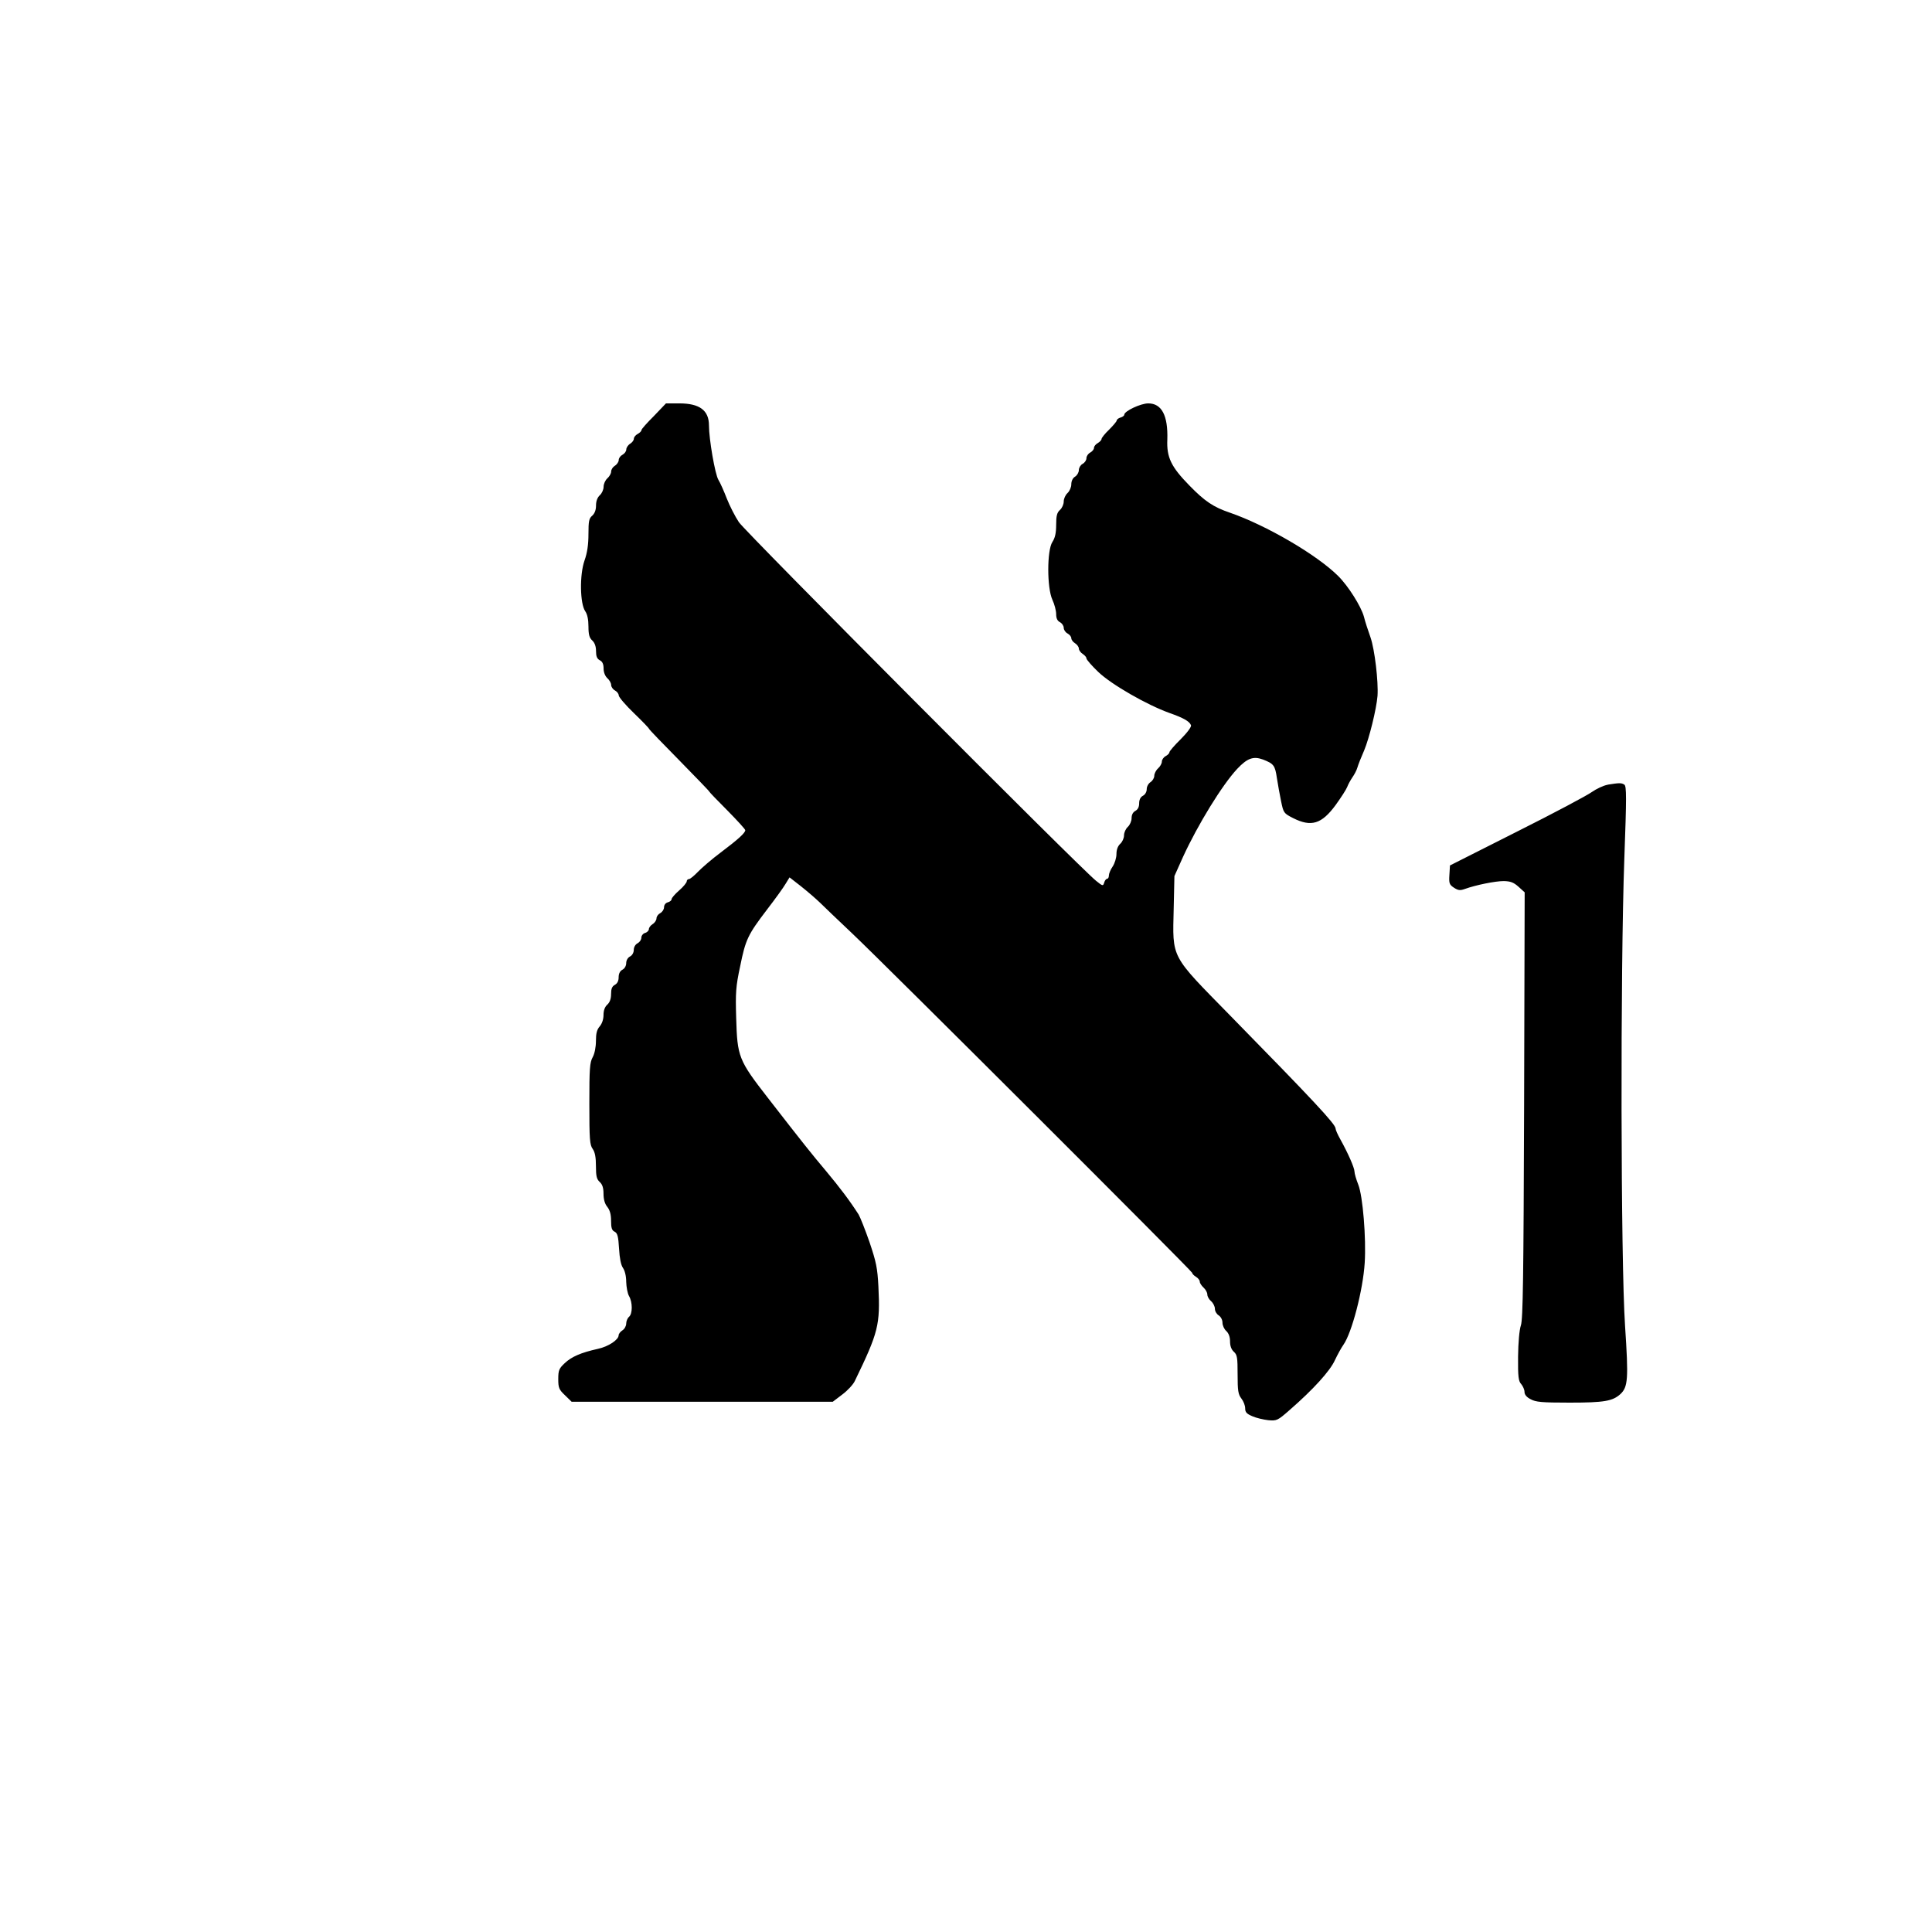
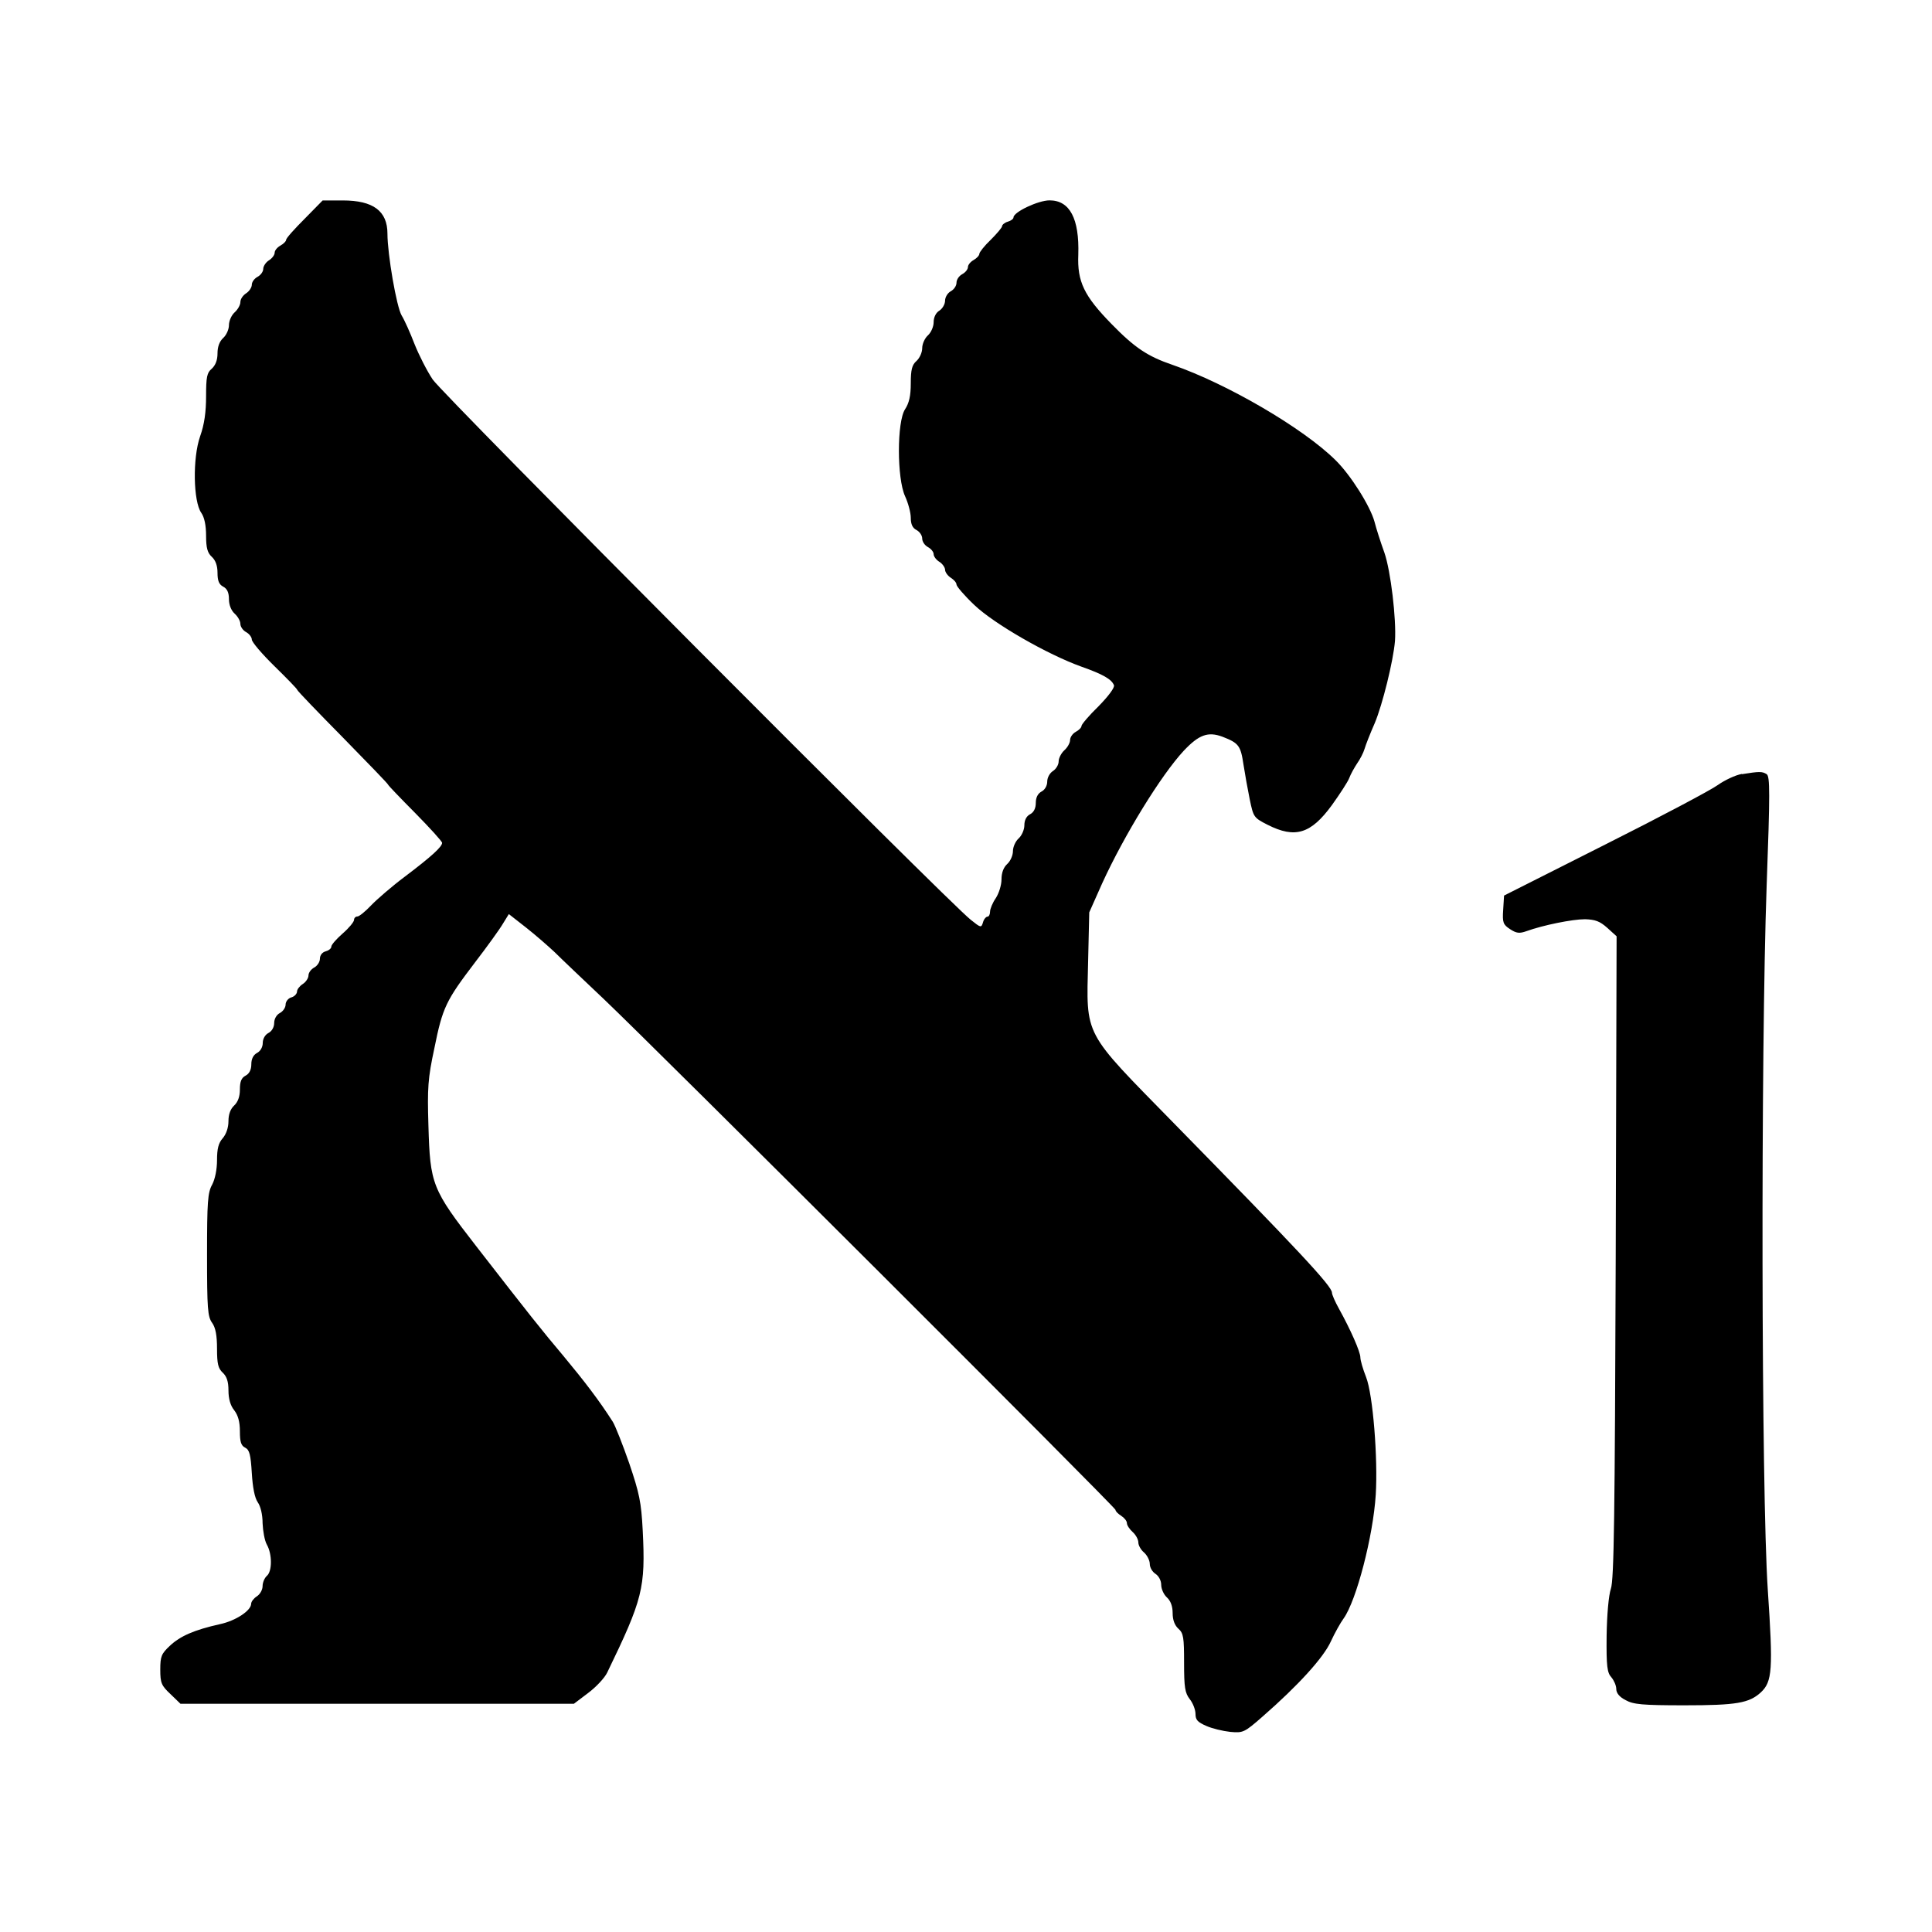
<svg xmlns="http://www.w3.org/2000/svg" viewBox="0 0 24 24" width="24" height="24">
-   <path fill="currentColor" d="M 8.123,5.168 c -0.084,0.084 -0.155,0.162 -0.155,0.176 c 0,0.012 -0.021,0.033 -0.047,0.047 s -0.047,0.04 -0.047,0.059 s -0.021,0.047 -0.047,0.063 s -0.047,0.049 -0.047,0.07 c 0,0.023 -0.021,0.052 -0.047,0.066 s -0.047,0.042 -0.047,0.066 c 0,0.021 -0.021,0.054 -0.047,0.07 s -0.047,0.047 -0.047,0.073 c 0,0.023 -0.021,0.061 -0.047,0.084 s -0.047,0.07 -0.047,0.105 s -0.021,0.082 -0.047,0.105 c -0.03,0.028 -0.047,0.073 -0.047,0.127 c 0,0.056 -0.016,0.098 -0.047,0.127 c -0.04,0.033 -0.047,0.068 -0.047,0.227 c 0,0.129 -0.014,0.232 -0.049,0.33 c -0.063,0.18 -0.056,0.537 0.009,0.63 c 0.026,0.037 0.04,0.103 0.04,0.19 c 0,0.101 0.012,0.141 0.047,0.173 c 0.03,0.028 0.047,0.073 0.047,0.131 c 0,0.066 0.012,0.096 0.047,0.115 c 0.033,0.016 0.047,0.049 0.047,0.103 c 0,0.047 0.019,0.094 0.047,0.12 c 0.026,0.023 0.047,0.061 0.047,0.084 s 0.021,0.054 0.047,0.068 s 0.047,0.042 0.047,0.061 c 0,0.021 0.084,0.12 0.188,0.22 s 0.188,0.188 0.188,0.195 s 0.169,0.183 0.375,0.391 c 0.206,0.211 0.375,0.384 0.375,0.391 c 0,0.005 0.101,0.11 0.223,0.232 c 0.122,0.124 0.223,0.234 0.223,0.246 c 0,0.033 -0.087,0.113 -0.305,0.277 c -0.11,0.082 -0.237,0.192 -0.284,0.241 s -0.096,0.089 -0.11,0.089 c -0.016,0 -0.028,0.014 -0.028,0.028 c 0,0.016 -0.042,0.068 -0.094,0.113 s -0.094,0.094 -0.094,0.108 c 0,0.016 -0.021,0.033 -0.047,0.04 c -0.028,0.007 -0.047,0.033 -0.047,0.061 c 0,0.026 -0.021,0.059 -0.047,0.073 s -0.047,0.042 -0.047,0.066 c 0,0.021 -0.021,0.054 -0.047,0.07 s -0.047,0.045 -0.047,0.061 c 0,0.019 -0.021,0.042 -0.047,0.049 s -0.047,0.035 -0.047,0.059 c 0,0.026 -0.021,0.056 -0.047,0.07 c -0.028,0.014 -0.047,0.049 -0.047,0.082 s -0.019,0.068 -0.047,0.082 s -0.047,0.049 -0.047,0.082 s -0.019,0.068 -0.047,0.082 c -0.03,0.016 -0.047,0.049 -0.047,0.094 s -0.016,0.077 -0.047,0.094 c -0.035,0.019 -0.047,0.049 -0.047,0.115 c 0,0.059 -0.016,0.103 -0.047,0.131 s -0.047,0.073 -0.047,0.129 c 0,0.054 -0.019,0.108 -0.047,0.141 c -0.035,0.04 -0.047,0.087 -0.047,0.18 c 0,0.077 -0.016,0.157 -0.04,0.202 c -0.037,0.066 -0.042,0.143 -0.042,0.579 c 0,0.443 0.005,0.511 0.042,0.562 c 0.028,0.04 0.04,0.103 0.04,0.213 c 0,0.124 0.009,0.162 0.047,0.197 c 0.033,0.03 0.047,0.073 0.047,0.145 c 0,0.07 0.016,0.127 0.047,0.164 c 0.033,0.042 0.047,0.096 0.047,0.173 c 0,0.087 0.009,0.12 0.045,0.136 c 0.035,0.019 0.045,0.059 0.054,0.209 c 0.007,0.12 0.023,0.204 0.049,0.241 c 0.023,0.033 0.04,0.101 0.04,0.173 c 0.002,0.063 0.016,0.143 0.035,0.176 c 0.045,0.077 0.045,0.22 0,0.258 c -0.019,0.016 -0.035,0.054 -0.035,0.084 s -0.021,0.068 -0.047,0.084 s -0.047,0.045 -0.047,0.061 c 0,0.056 -0.127,0.141 -0.258,0.169 c -0.211,0.047 -0.328,0.098 -0.412,0.178 c -0.07,0.066 -0.08,0.087 -0.08,0.197 s 0.009,0.131 0.084,0.202 l 0.082,0.08 l 3.244,0 l 0.117,-0.089 c 0.066,-0.049 0.136,-0.124 0.157,-0.169 c 0.293,-0.605 0.316,-0.696 0.293,-1.172 c -0.012,-0.234 -0.028,-0.307 -0.11,-0.551 c -0.054,-0.155 -0.115,-0.309 -0.136,-0.345 c -0.113,-0.176 -0.232,-0.333 -0.408,-0.544 c -0.176,-0.209 -0.277,-0.335 -0.717,-0.902 c -0.368,-0.473 -0.382,-0.513 -0.396,-0.998 c -0.009,-0.309 -0.005,-0.387 0.049,-0.637 c 0.068,-0.338 0.096,-0.394 0.335,-0.708 c 0.101,-0.131 0.204,-0.274 0.23,-0.319 l 0.049,-0.08 l 0.141,0.11 c 0.077,0.061 0.183,0.152 0.237,0.204 c 0.052,0.052 0.234,0.225 0.405,0.387 c 0.42,0.398 4.219,4.191 4.219,4.212 c 0,0.012 0.021,0.033 0.047,0.049 s 0.047,0.042 0.047,0.061 c 0,0.016 0.021,0.049 0.047,0.073 s 0.047,0.061 0.047,0.087 c 0,0.023 0.021,0.061 0.047,0.082 c 0.026,0.023 0.047,0.066 0.047,0.094 c 0,0.03 0.021,0.066 0.047,0.082 c 0.028,0.019 0.047,0.056 0.047,0.091 c 0,0.033 0.021,0.08 0.047,0.103 c 0.03,0.028 0.047,0.073 0.047,0.129 s 0.016,0.101 0.047,0.129 c 0.042,0.037 0.047,0.073 0.047,0.281 c 0,0.204 0.007,0.248 0.047,0.3 c 0.026,0.033 0.047,0.087 0.047,0.122 c 0,0.049 0.019,0.068 0.089,0.098 c 0.047,0.021 0.136,0.042 0.197,0.049 c 0.105,0.009 0.115,0.007 0.267,-0.127 c 0.293,-0.255 0.502,-0.485 0.562,-0.619 c 0.033,-0.07 0.08,-0.155 0.105,-0.19 c 0.105,-0.148 0.244,-0.68 0.265,-1.02 c 0.019,-0.302 -0.023,-0.827 -0.08,-0.97 c -0.026,-0.066 -0.047,-0.138 -0.047,-0.162 c 0,-0.047 -0.082,-0.232 -0.176,-0.401 c -0.033,-0.059 -0.059,-0.117 -0.059,-0.134 c 0,-0.054 -0.279,-0.352 -1.303,-1.397 c -0.755,-0.771 -0.722,-0.705 -0.708,-1.336 l 0.009,-0.403 l 0.108,-0.241 c 0.183,-0.398 0.485,-0.891 0.673,-1.092 c 0.124,-0.131 0.199,-0.159 0.319,-0.115 c 0.134,0.052 0.15,0.073 0.173,0.23 c 0.012,0.077 0.035,0.206 0.052,0.288 c 0.03,0.145 0.033,0.15 0.148,0.209 c 0.227,0.115 0.356,0.075 0.53,-0.162 c 0.066,-0.091 0.131,-0.192 0.143,-0.223 c 0.012,-0.033 0.042,-0.087 0.066,-0.122 c 0.023,-0.033 0.052,-0.087 0.061,-0.12 s 0.047,-0.129 0.084,-0.213 c 0.063,-0.15 0.152,-0.511 0.166,-0.677 c 0.012,-0.18 -0.035,-0.577 -0.087,-0.727 c -0.03,-0.084 -0.068,-0.199 -0.082,-0.258 c -0.035,-0.127 -0.195,-0.382 -0.321,-0.506 c -0.267,-0.265 -0.895,-0.63 -1.343,-0.785 c -0.206,-0.07 -0.312,-0.141 -0.504,-0.338 c -0.227,-0.232 -0.284,-0.349 -0.274,-0.572 c 0.009,-0.298 -0.07,-0.448 -0.237,-0.448 c -0.094,0 -0.298,0.096 -0.298,0.141 c 0,0.012 -0.021,0.028 -0.047,0.035 s -0.047,0.026 -0.047,0.037 s -0.042,0.061 -0.094,0.113 c -0.052,0.049 -0.094,0.103 -0.094,0.115 c 0,0.014 -0.021,0.037 -0.047,0.052 s -0.047,0.04 -0.047,0.059 s -0.021,0.045 -0.047,0.059 s -0.047,0.045 -0.047,0.07 s -0.021,0.056 -0.047,0.07 s -0.047,0.049 -0.047,0.077 s -0.021,0.066 -0.047,0.082 c -0.028,0.016 -0.047,0.054 -0.047,0.096 c 0,0.035 -0.021,0.084 -0.047,0.108 s -0.047,0.07 -0.047,0.105 s -0.021,0.082 -0.047,0.105 c -0.037,0.033 -0.047,0.073 -0.047,0.185 c 0,0.103 -0.014,0.162 -0.047,0.213 c -0.068,0.103 -0.068,0.57 0,0.717 c 0.026,0.056 0.047,0.136 0.047,0.178 c 0,0.052 0.014,0.084 0.047,0.101 c 0.026,0.014 0.047,0.045 0.047,0.07 s 0.021,0.056 0.047,0.07 s 0.047,0.04 0.047,0.059 s 0.021,0.047 0.047,0.063 s 0.047,0.047 0.047,0.066 s 0.021,0.049 0.047,0.066 s 0.047,0.04 0.047,0.056 c 0,0.014 0.066,0.091 0.148,0.169 c 0.162,0.155 0.602,0.408 0.884,0.509 c 0.173,0.061 0.248,0.103 0.267,0.152 c 0.007,0.019 -0.042,0.087 -0.127,0.173 c -0.077,0.075 -0.141,0.15 -0.141,0.162 c 0,0.014 -0.021,0.035 -0.047,0.049 s -0.047,0.045 -0.047,0.068 s -0.021,0.061 -0.047,0.084 s -0.047,0.066 -0.047,0.091 c 0,0.028 -0.021,0.063 -0.047,0.08 s -0.047,0.054 -0.047,0.087 s -0.019,0.068 -0.047,0.082 c -0.03,0.016 -0.047,0.049 -0.047,0.094 s -0.016,0.077 -0.047,0.094 s -0.047,0.049 -0.047,0.091 c 0,0.035 -0.021,0.084 -0.047,0.108 s -0.047,0.07 -0.047,0.105 s -0.021,0.082 -0.047,0.105 c -0.03,0.028 -0.047,0.073 -0.047,0.127 c 0,0.047 -0.021,0.115 -0.047,0.155 c -0.026,0.037 -0.047,0.089 -0.047,0.11 c 0,0.023 -0.009,0.042 -0.021,0.042 s -0.03,0.021 -0.037,0.047 c -0.014,0.047 -0.019,0.045 -0.101,-0.021 c -0.192,-0.152 -4.357,-4.334 -4.437,-4.455 c -0.047,-0.07 -0.115,-0.204 -0.15,-0.293 c -0.035,-0.091 -0.082,-0.197 -0.105,-0.234 c -0.042,-0.07 -0.117,-0.506 -0.117,-0.675 c 0,-0.188 -0.117,-0.274 -0.368,-0.274 l -0.166,0 z M 19.973,9.748 c -0.054,0.009 -0.143,0.052 -0.199,0.091 c -0.054,0.04 -0.473,0.263 -0.93,0.492 l -0.832,0.42 l -0.007,0.117 c -0.007,0.105 0,0.122 0.056,0.159 c 0.054,0.035 0.077,0.037 0.136,0.016 c 0.136,-0.049 0.377,-0.098 0.483,-0.098 c 0.084,0.002 0.122,0.016 0.183,0.07 l 0.077,0.07 l -0.007,2.644 c -0.007,2.133 -0.014,2.66 -0.04,2.735 c -0.019,0.056 -0.033,0.213 -0.035,0.389 c -0.002,0.253 0.005,0.305 0.04,0.342 c 0.021,0.026 0.04,0.068 0.04,0.096 c 0,0.033 0.026,0.066 0.077,0.091 c 0.063,0.035 0.136,0.042 0.485,0.042 c 0.429,0 0.532,-0.019 0.628,-0.105 c 0.096,-0.089 0.103,-0.188 0.059,-0.848 c -0.054,-0.809 -0.059,-4.432 -0.009,-5.805 c 0.028,-0.764 0.028,-0.9 0,-0.919 c -0.037,-0.023 -0.059,-0.023 -0.204,0" />
+   <path fill="currentColor" d="M 3.787,2.715 c -0.127,0.127 -0.233,0.244 -0.233,0.265 c 0,0.018 -0.032,0.049 -0.071,0.071 s -0.071,0.06 -0.071,0.088 s -0.032,0.071 -0.071,0.095 s -0.071,0.074 -0.071,0.106 c 0,0.035 -0.032,0.078 -0.071,0.099 s -0.071,0.064 -0.071,0.099 c 0,0.032 -0.032,0.081 -0.071,0.106 s -0.071,0.071 -0.071,0.109 c 0,0.035 -0.032,0.092 -0.071,0.127 s -0.071,0.106 -0.071,0.159 s -0.032,0.124 -0.071,0.159 c -0.046,0.042 -0.071,0.109 -0.071,0.191 c 0,0.085 -0.025,0.148 -0.071,0.191 c -0.06,0.049 -0.071,0.102 -0.071,0.342 c 0,0.194 -0.021,0.35 -0.074,0.498 c -0.095,0.272 -0.085,0.809 0.014,0.95 c 0.039,0.056 0.06,0.155 0.06,0.286 c 0,0.152 0.018,0.212 0.071,0.261 c 0.046,0.042 0.071,0.109 0.071,0.198 c 0,0.099 0.018,0.145 0.071,0.173 c 0.049,0.025 0.071,0.074 0.071,0.155 c 0,0.071 0.028,0.141 0.071,0.18 c 0.039,0.035 0.071,0.092 0.071,0.127 s 0.032,0.081 0.071,0.102 s 0.071,0.064 0.071,0.092 c 0,0.032 0.127,0.18 0.282,0.332 s 0.282,0.282 0.282,0.293 s 0.254,0.275 0.565,0.59 c 0.311,0.318 0.565,0.579 0.565,0.59 c 0,0.007 0.152,0.166 0.335,0.35 c 0.184,0.187 0.335,0.353 0.335,0.371 c 0,0.049 -0.131,0.169 -0.459,0.417 c -0.166,0.124 -0.357,0.29 -0.427,0.364 s -0.145,0.134 -0.166,0.134 c -0.025,0 -0.042,0.021 -0.042,0.042 c 0,0.025 -0.064,0.102 -0.141,0.169 s -0.141,0.141 -0.141,0.162 c 0,0.025 -0.032,0.049 -0.071,0.06 c -0.042,0.011 -0.071,0.049 -0.071,0.092 c 0,0.039 -0.032,0.088 -0.071,0.109 s -0.071,0.064 -0.071,0.099 c 0,0.032 -0.032,0.081 -0.071,0.106 s -0.071,0.067 -0.071,0.092 c 0,0.028 -0.032,0.064 -0.071,0.074 s -0.071,0.053 -0.071,0.088 c 0,0.039 -0.032,0.085 -0.071,0.106 c -0.042,0.021 -0.071,0.074 -0.071,0.124 s -0.028,0.102 -0.071,0.124 s -0.071,0.074 -0.071,0.124 s -0.028,0.102 -0.071,0.124 c -0.046,0.025 -0.071,0.074 -0.071,0.141 s -0.025,0.117 -0.071,0.141 c -0.053,0.028 -0.071,0.074 -0.071,0.173 c 0,0.088 -0.025,0.155 -0.071,0.198 s -0.071,0.109 -0.071,0.194 c 0,0.081 -0.028,0.162 -0.071,0.212 c -0.053,0.06 -0.071,0.131 -0.071,0.272 c 0,0.117 -0.025,0.237 -0.06,0.304 c -0.056,0.099 -0.064,0.215 -0.064,0.872 c 0,0.667 0.007,0.77 0.064,0.847 c 0.042,0.06 0.06,0.155 0.06,0.321 c 0,0.187 0.014,0.244 0.071,0.297 c 0.049,0.046 0.071,0.109 0.071,0.219 c 0,0.106 0.025,0.191 0.071,0.247 c 0.049,0.064 0.071,0.145 0.071,0.261 c 0,0.131 0.014,0.18 0.067,0.205 c 0.053,0.028 0.067,0.088 0.081,0.314 c 0.011,0.18 0.035,0.307 0.074,0.364 c 0.035,0.049 0.06,0.152 0.06,0.261 c 0.004,0.095 0.025,0.215 0.053,0.265 c 0.067,0.117 0.067,0.332 0,0.388 c -0.028,0.025 -0.053,0.081 -0.053,0.127 s -0.032,0.102 -0.071,0.127 s -0.071,0.067 -0.071,0.092 c 0,0.085 -0.191,0.212 -0.388,0.254 c -0.318,0.071 -0.494,0.148 -0.621,0.268 c -0.106,0.099 -0.12,0.131 -0.12,0.297 s 0.014,0.198 0.127,0.304 l 0.124,0.12 l 4.887,0 l 0.177,-0.134 c 0.099,-0.074 0.205,-0.187 0.237,-0.254 c 0.441,-0.911 0.477,-1.049 0.441,-1.765 c -0.018,-0.353 -0.042,-0.463 -0.166,-0.83 c -0.081,-0.233 -0.173,-0.466 -0.205,-0.519 c -0.169,-0.265 -0.35,-0.501 -0.614,-0.819 c -0.265,-0.314 -0.417,-0.505 -1.08,-1.359 c -0.554,-0.713 -0.576,-0.773 -0.597,-1.504 c -0.014,-0.466 -0.007,-0.583 0.074,-0.96 c 0.102,-0.508 0.145,-0.593 0.505,-1.066 c 0.152,-0.198 0.307,-0.413 0.346,-0.48 l 0.074,-0.12 l 0.212,0.166 c 0.117,0.092 0.275,0.23 0.357,0.307 c 0.078,0.078 0.353,0.339 0.611,0.583 c 0.632,0.6 6.356,6.313 6.356,6.345 c 0,0.018 0.032,0.049 0.071,0.074 s 0.071,0.064 0.071,0.092 c 0,0.025 0.032,0.074 0.071,0.109 s 0.071,0.092 0.071,0.131 c 0,0.035 0.032,0.092 0.071,0.124 c 0.039,0.035 0.071,0.099 0.071,0.141 c 0,0.046 0.032,0.099 0.071,0.124 c 0.042,0.028 0.071,0.085 0.071,0.138 c 0,0.049 0.032,0.12 0.071,0.155 c 0.046,0.042 0.071,0.109 0.071,0.194 s 0.025,0.152 0.071,0.194 c 0.064,0.056 0.071,0.109 0.071,0.424 c 0,0.307 0.011,0.374 0.071,0.452 c 0.039,0.049 0.071,0.131 0.071,0.184 c 0,0.074 0.028,0.102 0.134,0.148 c 0.071,0.032 0.205,0.064 0.297,0.074 c 0.159,0.014 0.173,0.011 0.403,-0.191 c 0.441,-0.385 0.756,-0.731 0.847,-0.932 c 0.049,-0.106 0.12,-0.233 0.159,-0.286 c 0.159,-0.222 0.367,-1.024 0.399,-1.536 c 0.028,-0.455 -0.035,-1.246 -0.12,-1.462 c -0.039,-0.099 -0.071,-0.208 -0.071,-0.244 c 0,-0.071 -0.124,-0.35 -0.265,-0.604 c -0.049,-0.088 -0.088,-0.177 -0.088,-0.201 c 0,-0.081 -0.42,-0.53 -1.963,-2.104 c -1.137,-1.162 -1.088,-1.063 -1.066,-2.013 l 0.014,-0.607 l 0.162,-0.364 c 0.275,-0.6 0.731,-1.342 1.013,-1.645 c 0.187,-0.198 0.3,-0.24 0.48,-0.173 c 0.201,0.078 0.226,0.109 0.261,0.346 c 0.018,0.117 0.053,0.311 0.078,0.434 c 0.046,0.219 0.049,0.226 0.222,0.314 c 0.342,0.173 0.537,0.113 0.798,-0.244 c 0.099,-0.138 0.198,-0.29 0.215,-0.335 c 0.018,-0.049 0.064,-0.131 0.099,-0.184 c 0.035,-0.049 0.078,-0.131 0.092,-0.18 s 0.071,-0.194 0.127,-0.321 c 0.095,-0.226 0.23,-0.77 0.251,-1.02 c 0.018,-0.272 -0.053,-0.869 -0.131,-1.095 c -0.046,-0.127 -0.102,-0.3 -0.124,-0.388 c -0.053,-0.191 -0.293,-0.576 -0.484,-0.763 c -0.403,-0.399 -1.349,-0.95 -2.023,-1.183 c -0.311,-0.106 -0.47,-0.212 -0.759,-0.508 c -0.342,-0.35 -0.427,-0.526 -0.413,-0.862 c 0.014,-0.448 -0.106,-0.674 -0.357,-0.674 c -0.141,0 -0.448,0.145 -0.448,0.212 c 0,0.018 -0.032,0.042 -0.071,0.053 s -0.071,0.039 -0.071,0.056 s -0.064,0.092 -0.141,0.169 c -0.078,0.074 -0.141,0.155 -0.141,0.173 c 0,0.021 -0.032,0.056 -0.071,0.078 s -0.071,0.06 -0.071,0.088 s -0.032,0.067 -0.071,0.088 s -0.071,0.067 -0.071,0.106 s -0.032,0.085 -0.071,0.106 s -0.071,0.074 -0.071,0.117 s -0.032,0.099 -0.071,0.124 c -0.042,0.025 -0.071,0.081 -0.071,0.145 c 0,0.053 -0.032,0.127 -0.071,0.162 s -0.071,0.106 -0.071,0.159 s -0.032,0.124 -0.071,0.159 c -0.056,0.049 -0.071,0.109 -0.071,0.279 c 0,0.155 -0.021,0.244 -0.071,0.321 c -0.102,0.155 -0.102,0.858 0,1.08 c 0.039,0.085 0.071,0.205 0.071,0.268 c 0,0.078 0.021,0.127 0.071,0.152 c 0.039,0.021 0.071,0.067 0.071,0.106 s 0.032,0.085 0.071,0.106 s 0.071,0.06 0.071,0.088 s 0.032,0.071 0.071,0.095 s 0.071,0.071 0.071,0.099 s 0.032,0.074 0.071,0.099 s 0.071,0.06 0.071,0.085 c 0,0.021 0.099,0.138 0.222,0.254 c 0.244,0.233 0.907,0.614 1.331,0.766 c 0.261,0.092 0.374,0.155 0.403,0.23 c 0.011,0.028 -0.064,0.131 -0.191,0.261 c -0.117,0.113 -0.212,0.226 -0.212,0.244 c 0,0.021 -0.032,0.053 -0.071,0.074 s -0.071,0.067 -0.071,0.102 s -0.032,0.092 -0.071,0.127 s -0.071,0.099 -0.071,0.138 c 0,0.042 -0.032,0.095 -0.071,0.12 s -0.071,0.081 -0.071,0.131 s -0.028,0.102 -0.071,0.124 c -0.046,0.025 -0.071,0.074 -0.071,0.141 s -0.025,0.117 -0.071,0.141 s -0.071,0.074 -0.071,0.138 c 0,0.053 -0.032,0.127 -0.071,0.162 s -0.071,0.106 -0.071,0.159 s -0.032,0.124 -0.071,0.159 c -0.046,0.042 -0.071,0.109 -0.071,0.191 c 0,0.071 -0.032,0.173 -0.071,0.233 c -0.039,0.056 -0.071,0.134 -0.071,0.166 c 0,0.035 -0.014,0.064 -0.032,0.064 s -0.046,0.032 -0.056,0.071 c -0.021,0.071 -0.028,0.067 -0.152,-0.032 c -0.29,-0.23 -6.564,-6.529 -6.684,-6.712 c -0.071,-0.106 -0.173,-0.307 -0.226,-0.441 c -0.053,-0.138 -0.124,-0.297 -0.159,-0.353 c -0.064,-0.106 -0.177,-0.763 -0.177,-1.017 c 0,-0.282 -0.177,-0.413 -0.554,-0.413 l -0.251,0 z M 21.639,9.614 c -0.081,0.014 -0.215,0.078 -0.3,0.138 c -0.081,0.06 -0.713,0.395 -1.402,0.741 l -1.253,0.632 l -0.011,0.177 c -0.011,0.159 0,0.184 0.085,0.24 c 0.081,0.053 0.117,0.056 0.205,0.025 c 0.205,-0.074 0.568,-0.148 0.727,-0.148 c 0.127,0.004 0.184,0.025 0.275,0.106 l 0.117,0.106 l -0.011,3.983 c -0.011,3.213 -0.021,4.008 -0.06,4.121 c -0.028,0.085 -0.049,0.321 -0.053,0.586 c -0.004,0.381 0.007,0.459 0.06,0.516 c 0.032,0.039 0.06,0.102 0.06,0.145 c 0,0.049 0.039,0.099 0.117,0.138 c 0.095,0.053 0.205,0.064 0.731,0.064 c 0.646,0 0.802,-0.028 0.946,-0.159 c 0.145,-0.134 0.155,-0.282 0.088,-1.278 c -0.081,-1.218 -0.088,-6.677 -0.014,-8.746 c 0.042,-1.151 0.042,-1.356 0,-1.384 c -0.056,-0.035 -0.088,-0.035 -0.307,0" />
</svg>
